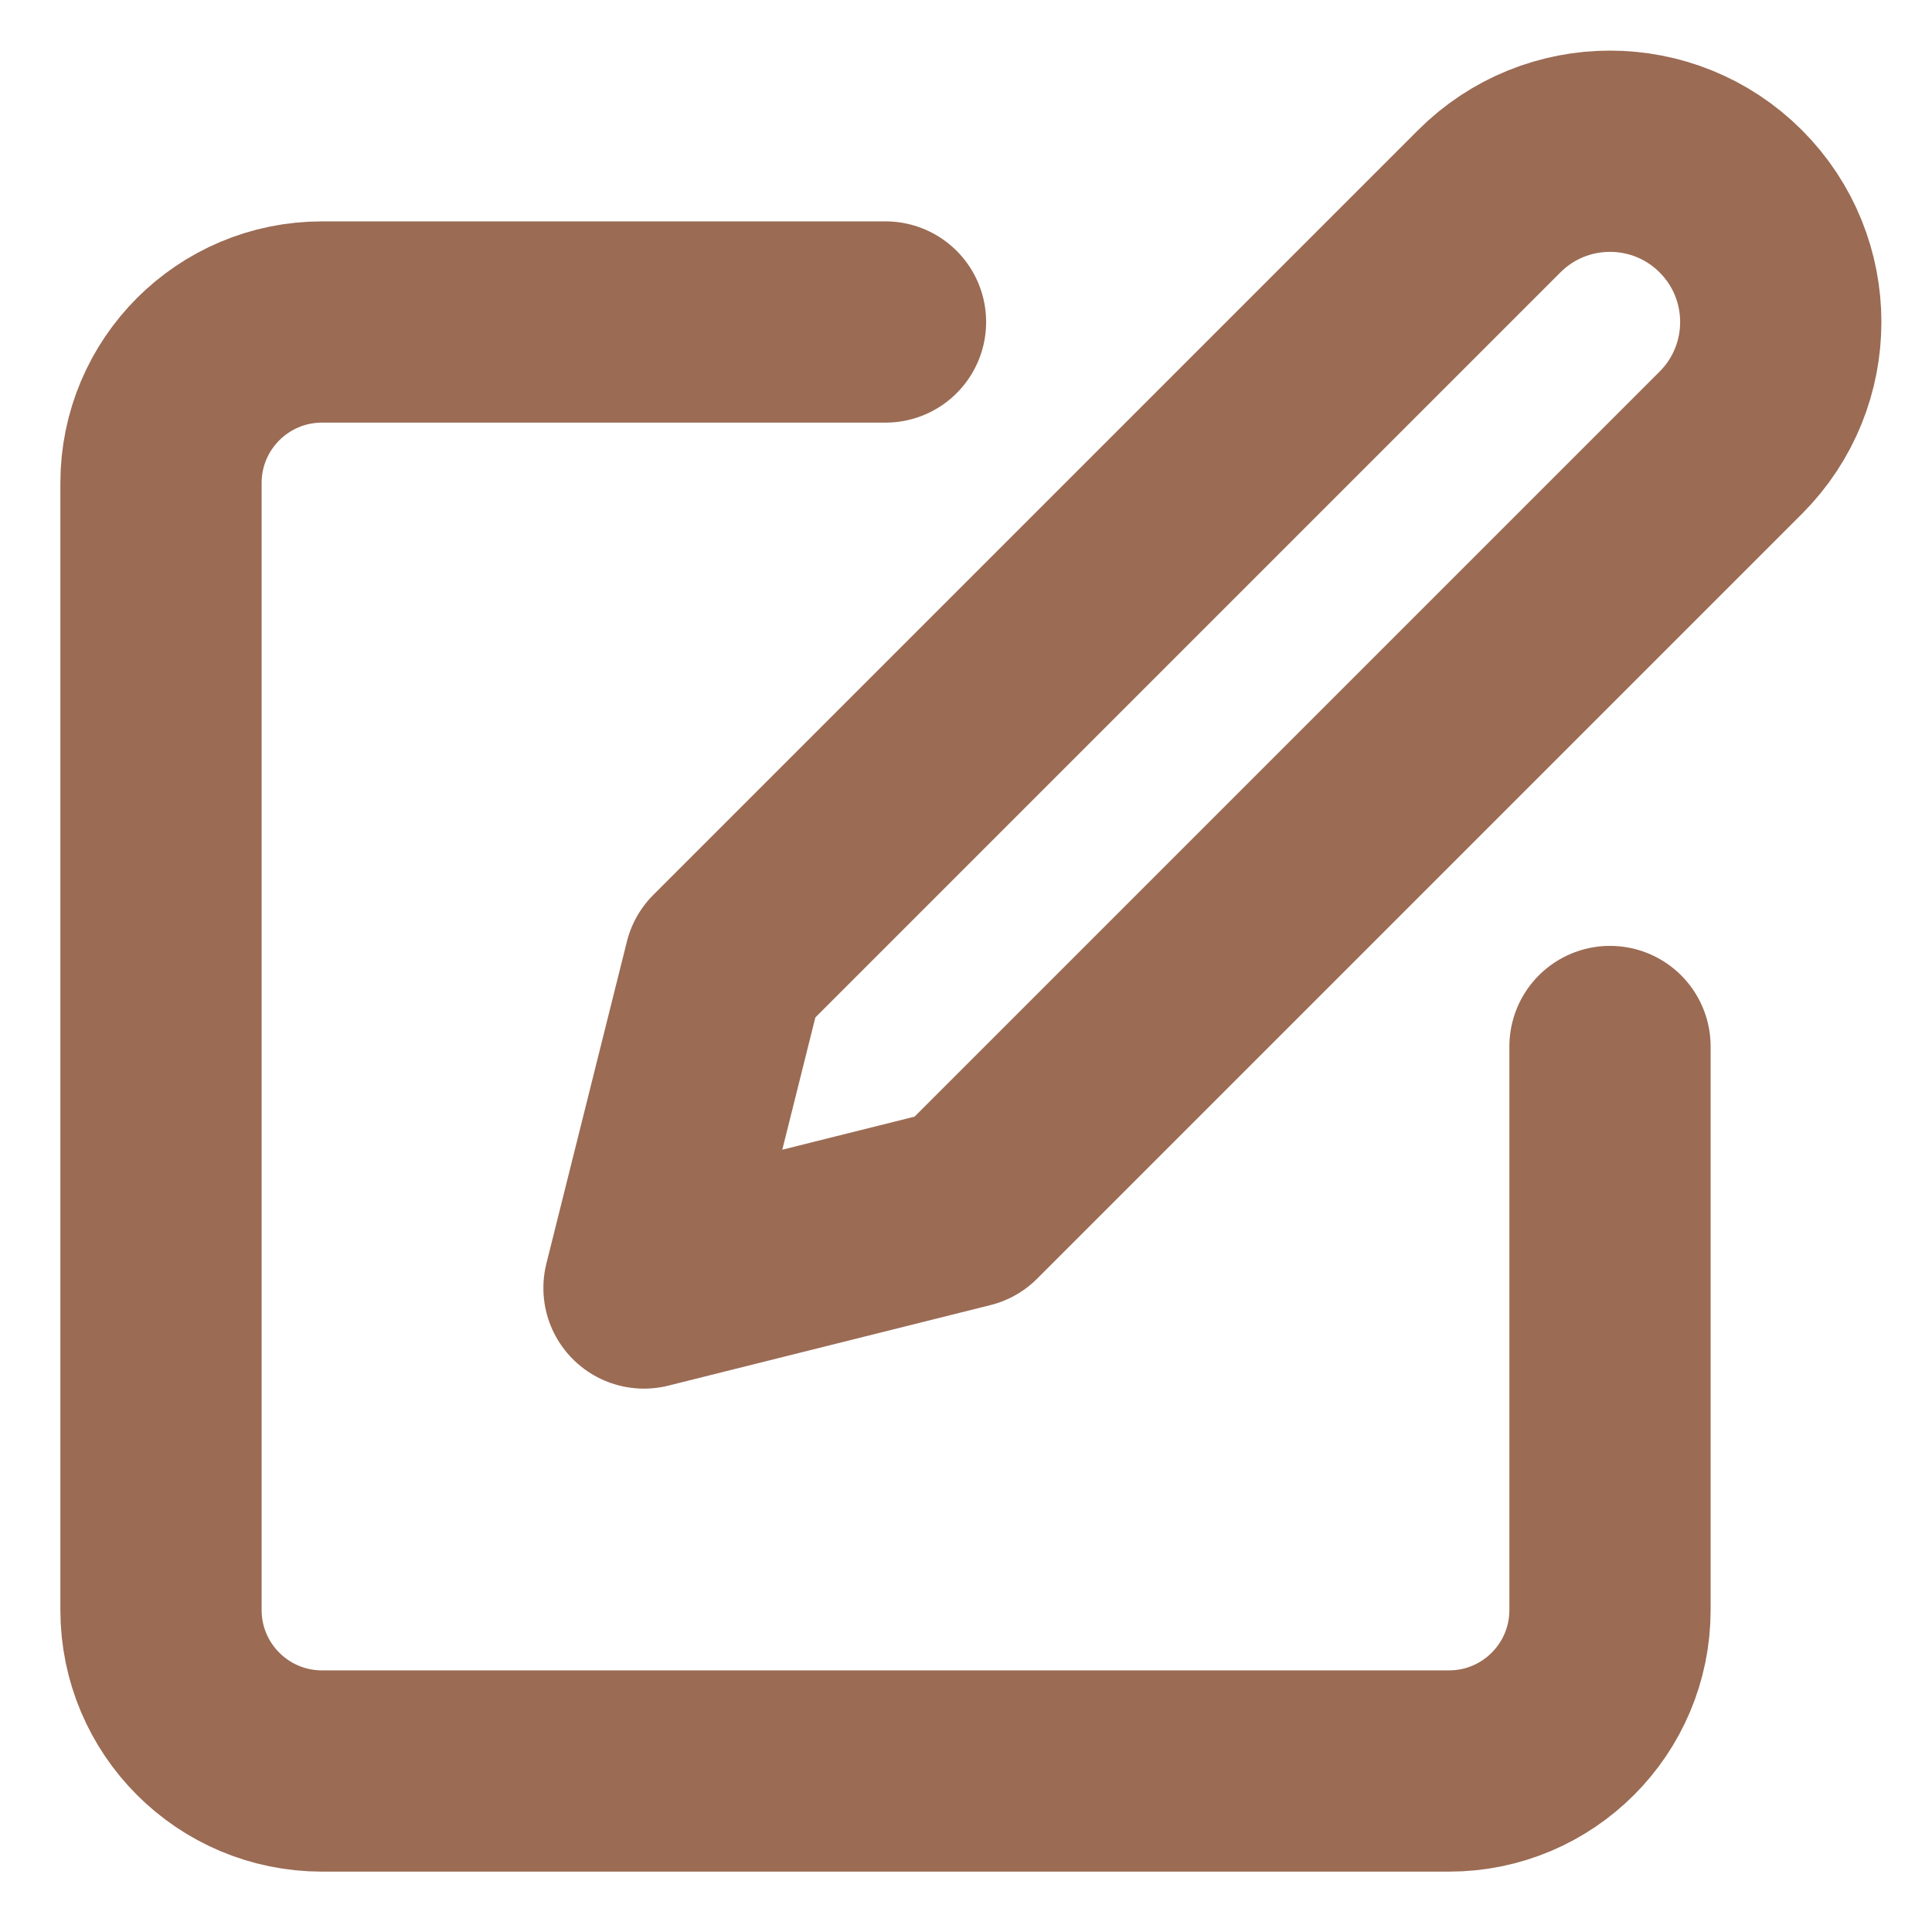
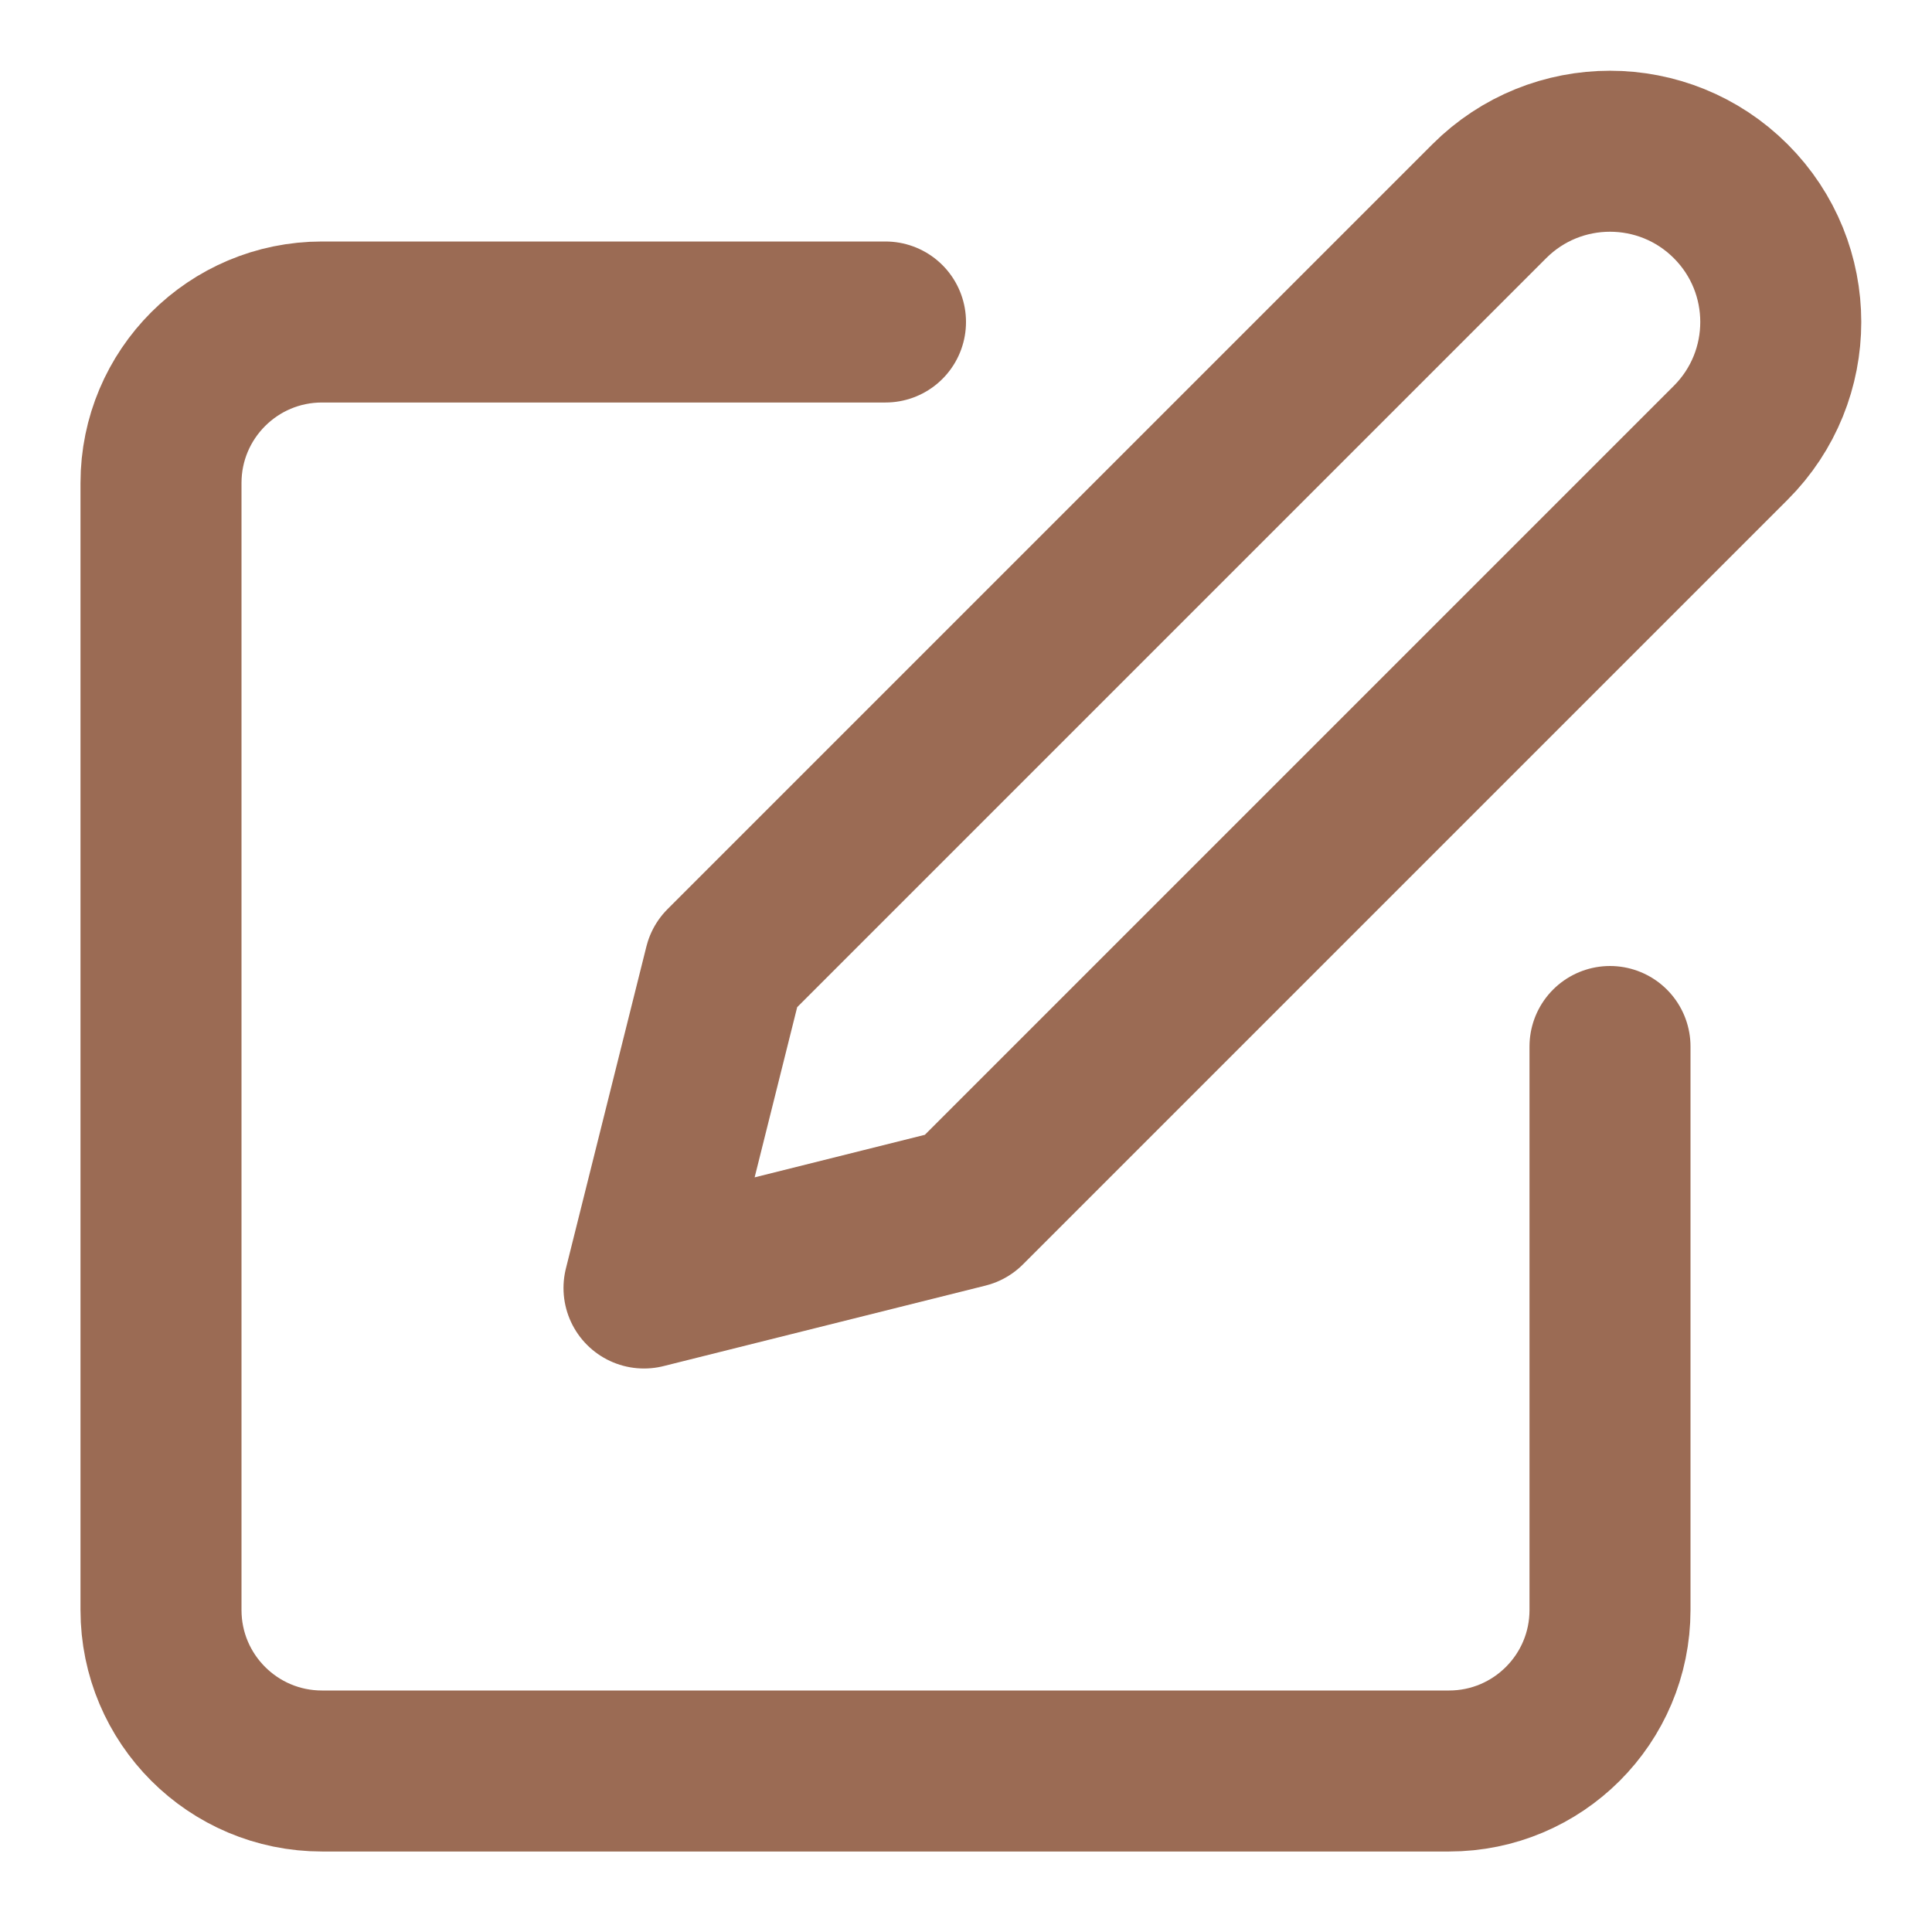
- <svg xmlns="http://www.w3.org/2000/svg" width="32" height="32" viewBox="0 0 24 24" fill="none" stroke="#9b6b54" stroke-width="2.5" stroke-linecap="round" stroke-linejoin="round" class="feather feather-edit">
+ <svg xmlns="http://www.w3.org/2000/svg" width="32" height="32" viewBox="0 0 24 24" fill="none" stroke="#9b6b54" stroke-width="2" stroke-linecap="round" stroke-linejoin="round" class="feather feather-edit">
  <path d="M11 4H4a2 2 0 0 0-2 2v14a2 2 0 0 0 2 2h14a2 2 0 0 0 2-2v-7" />
  <path d="M18.5 2.5a2.121 2.121 0 0 1 3 3L12 15l-4 1 1-4 9.5-9.5z" />
</svg>
